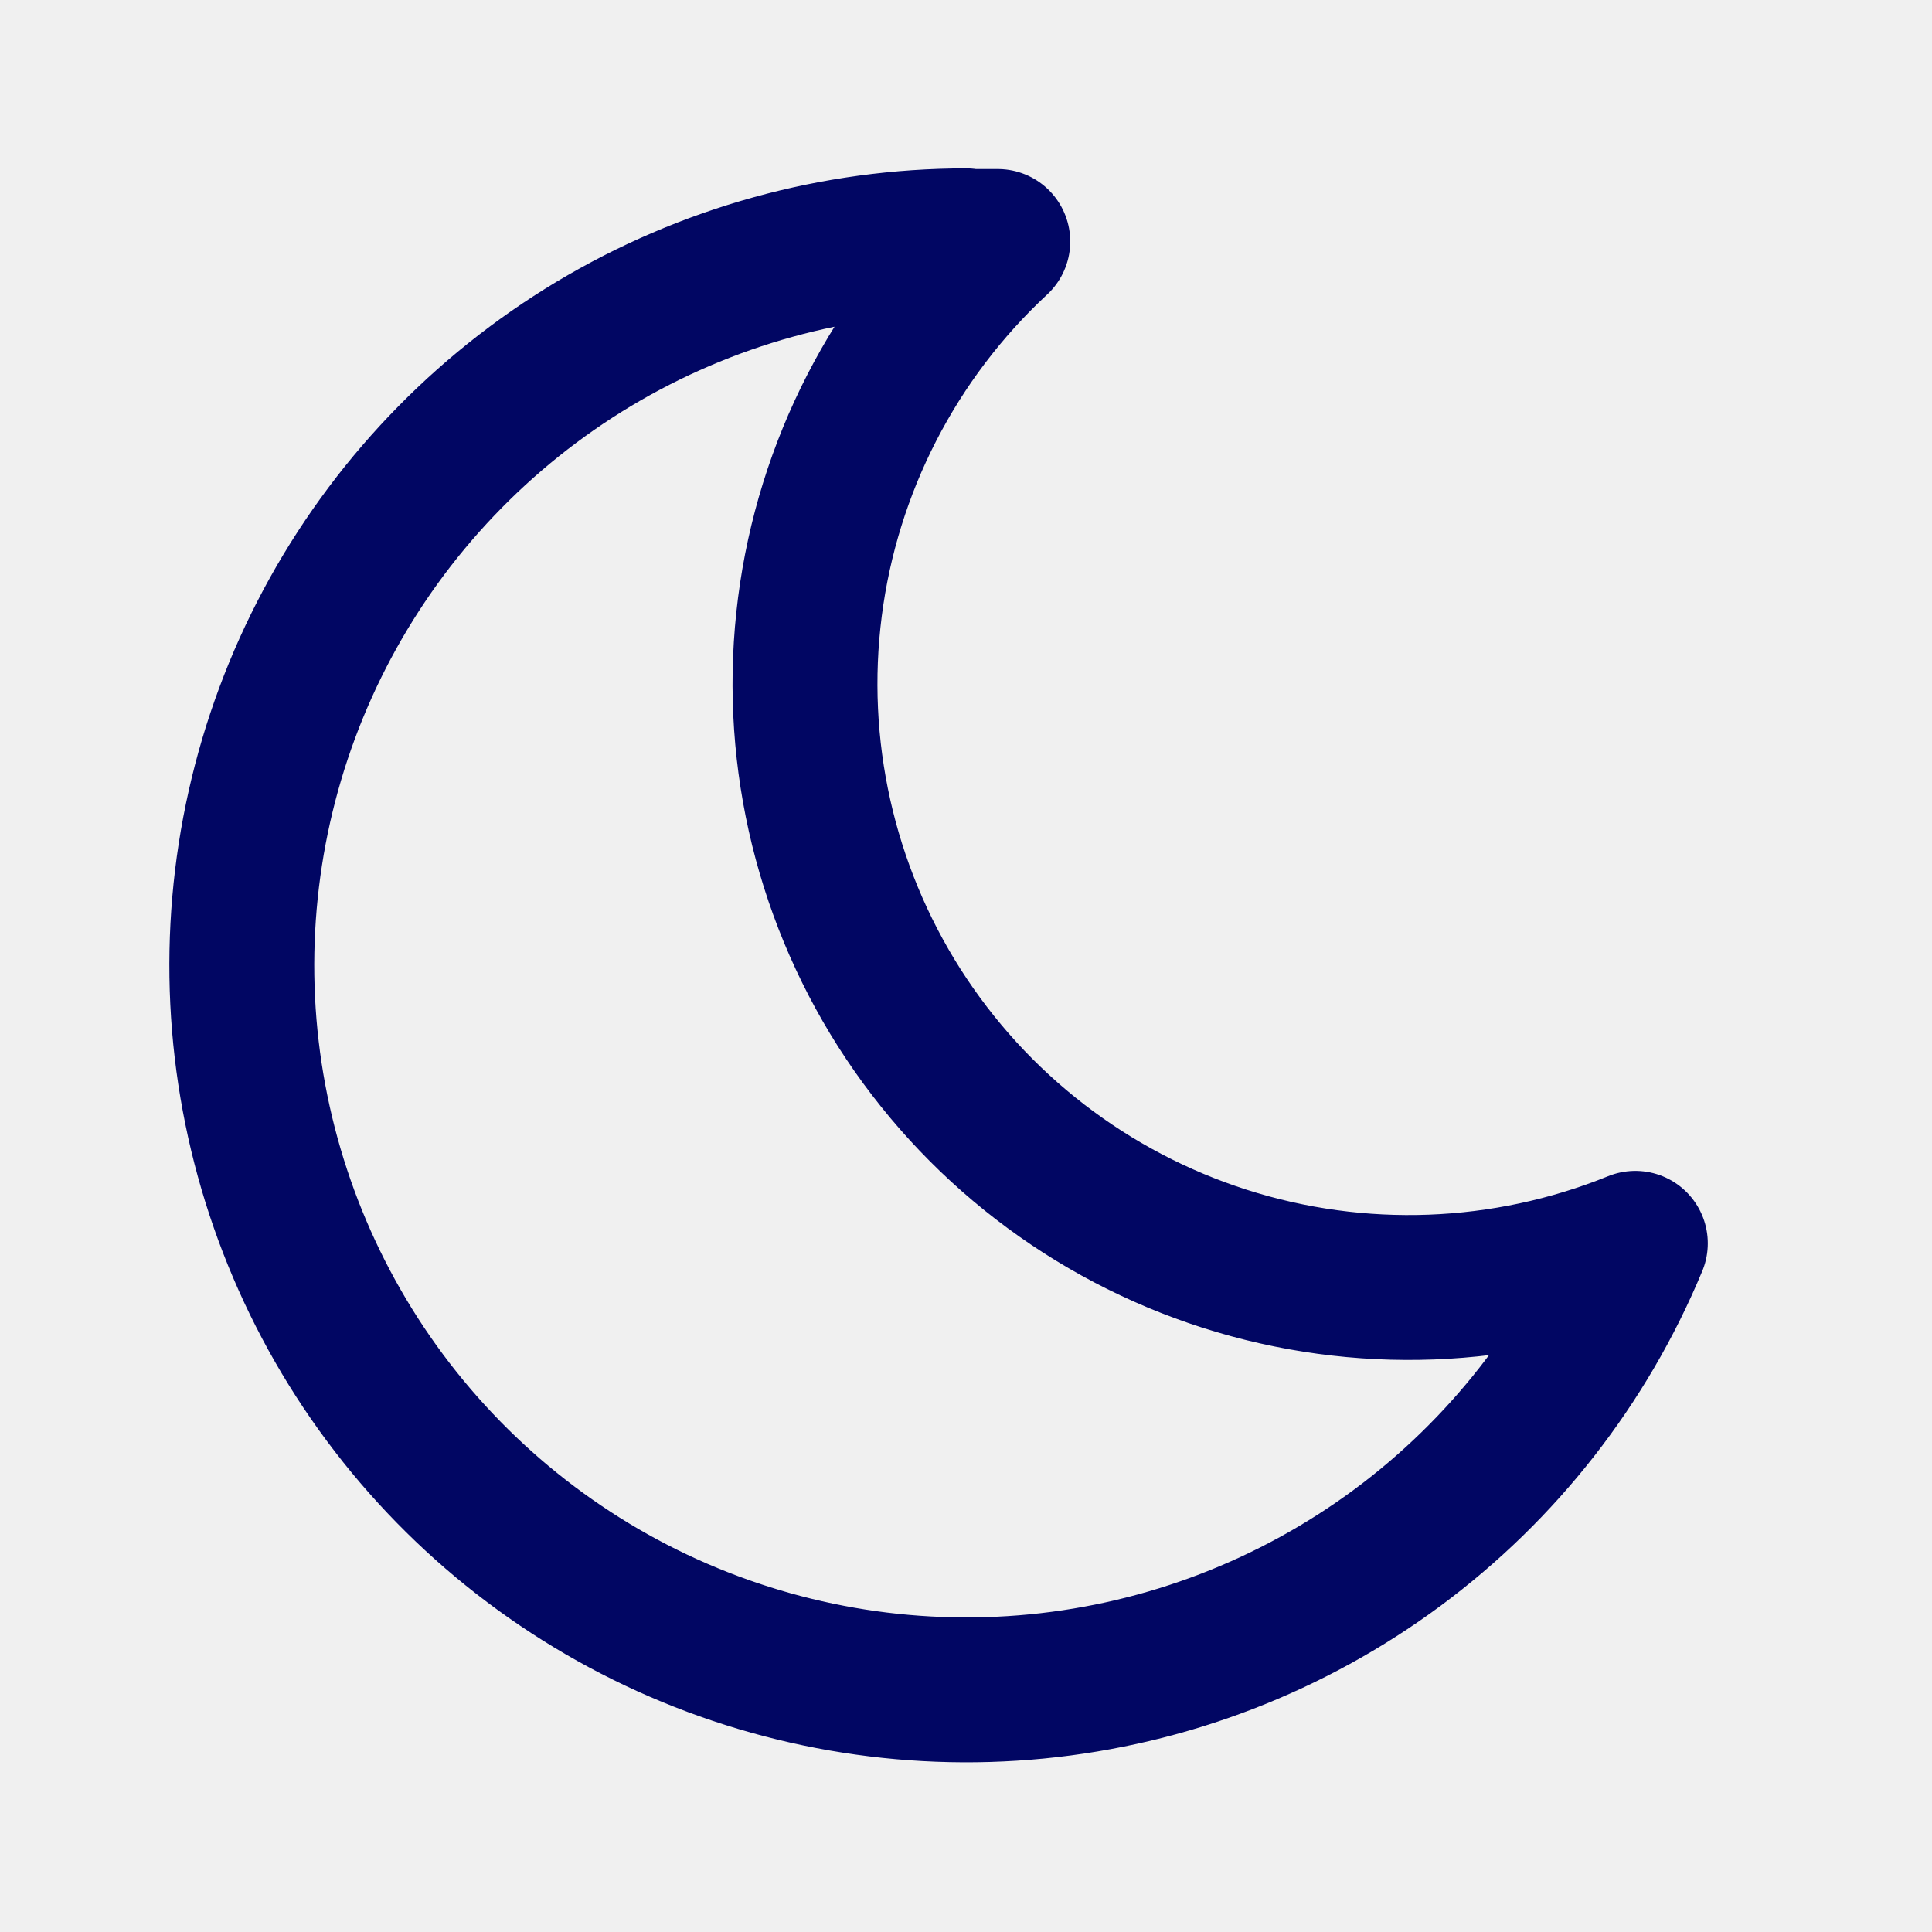
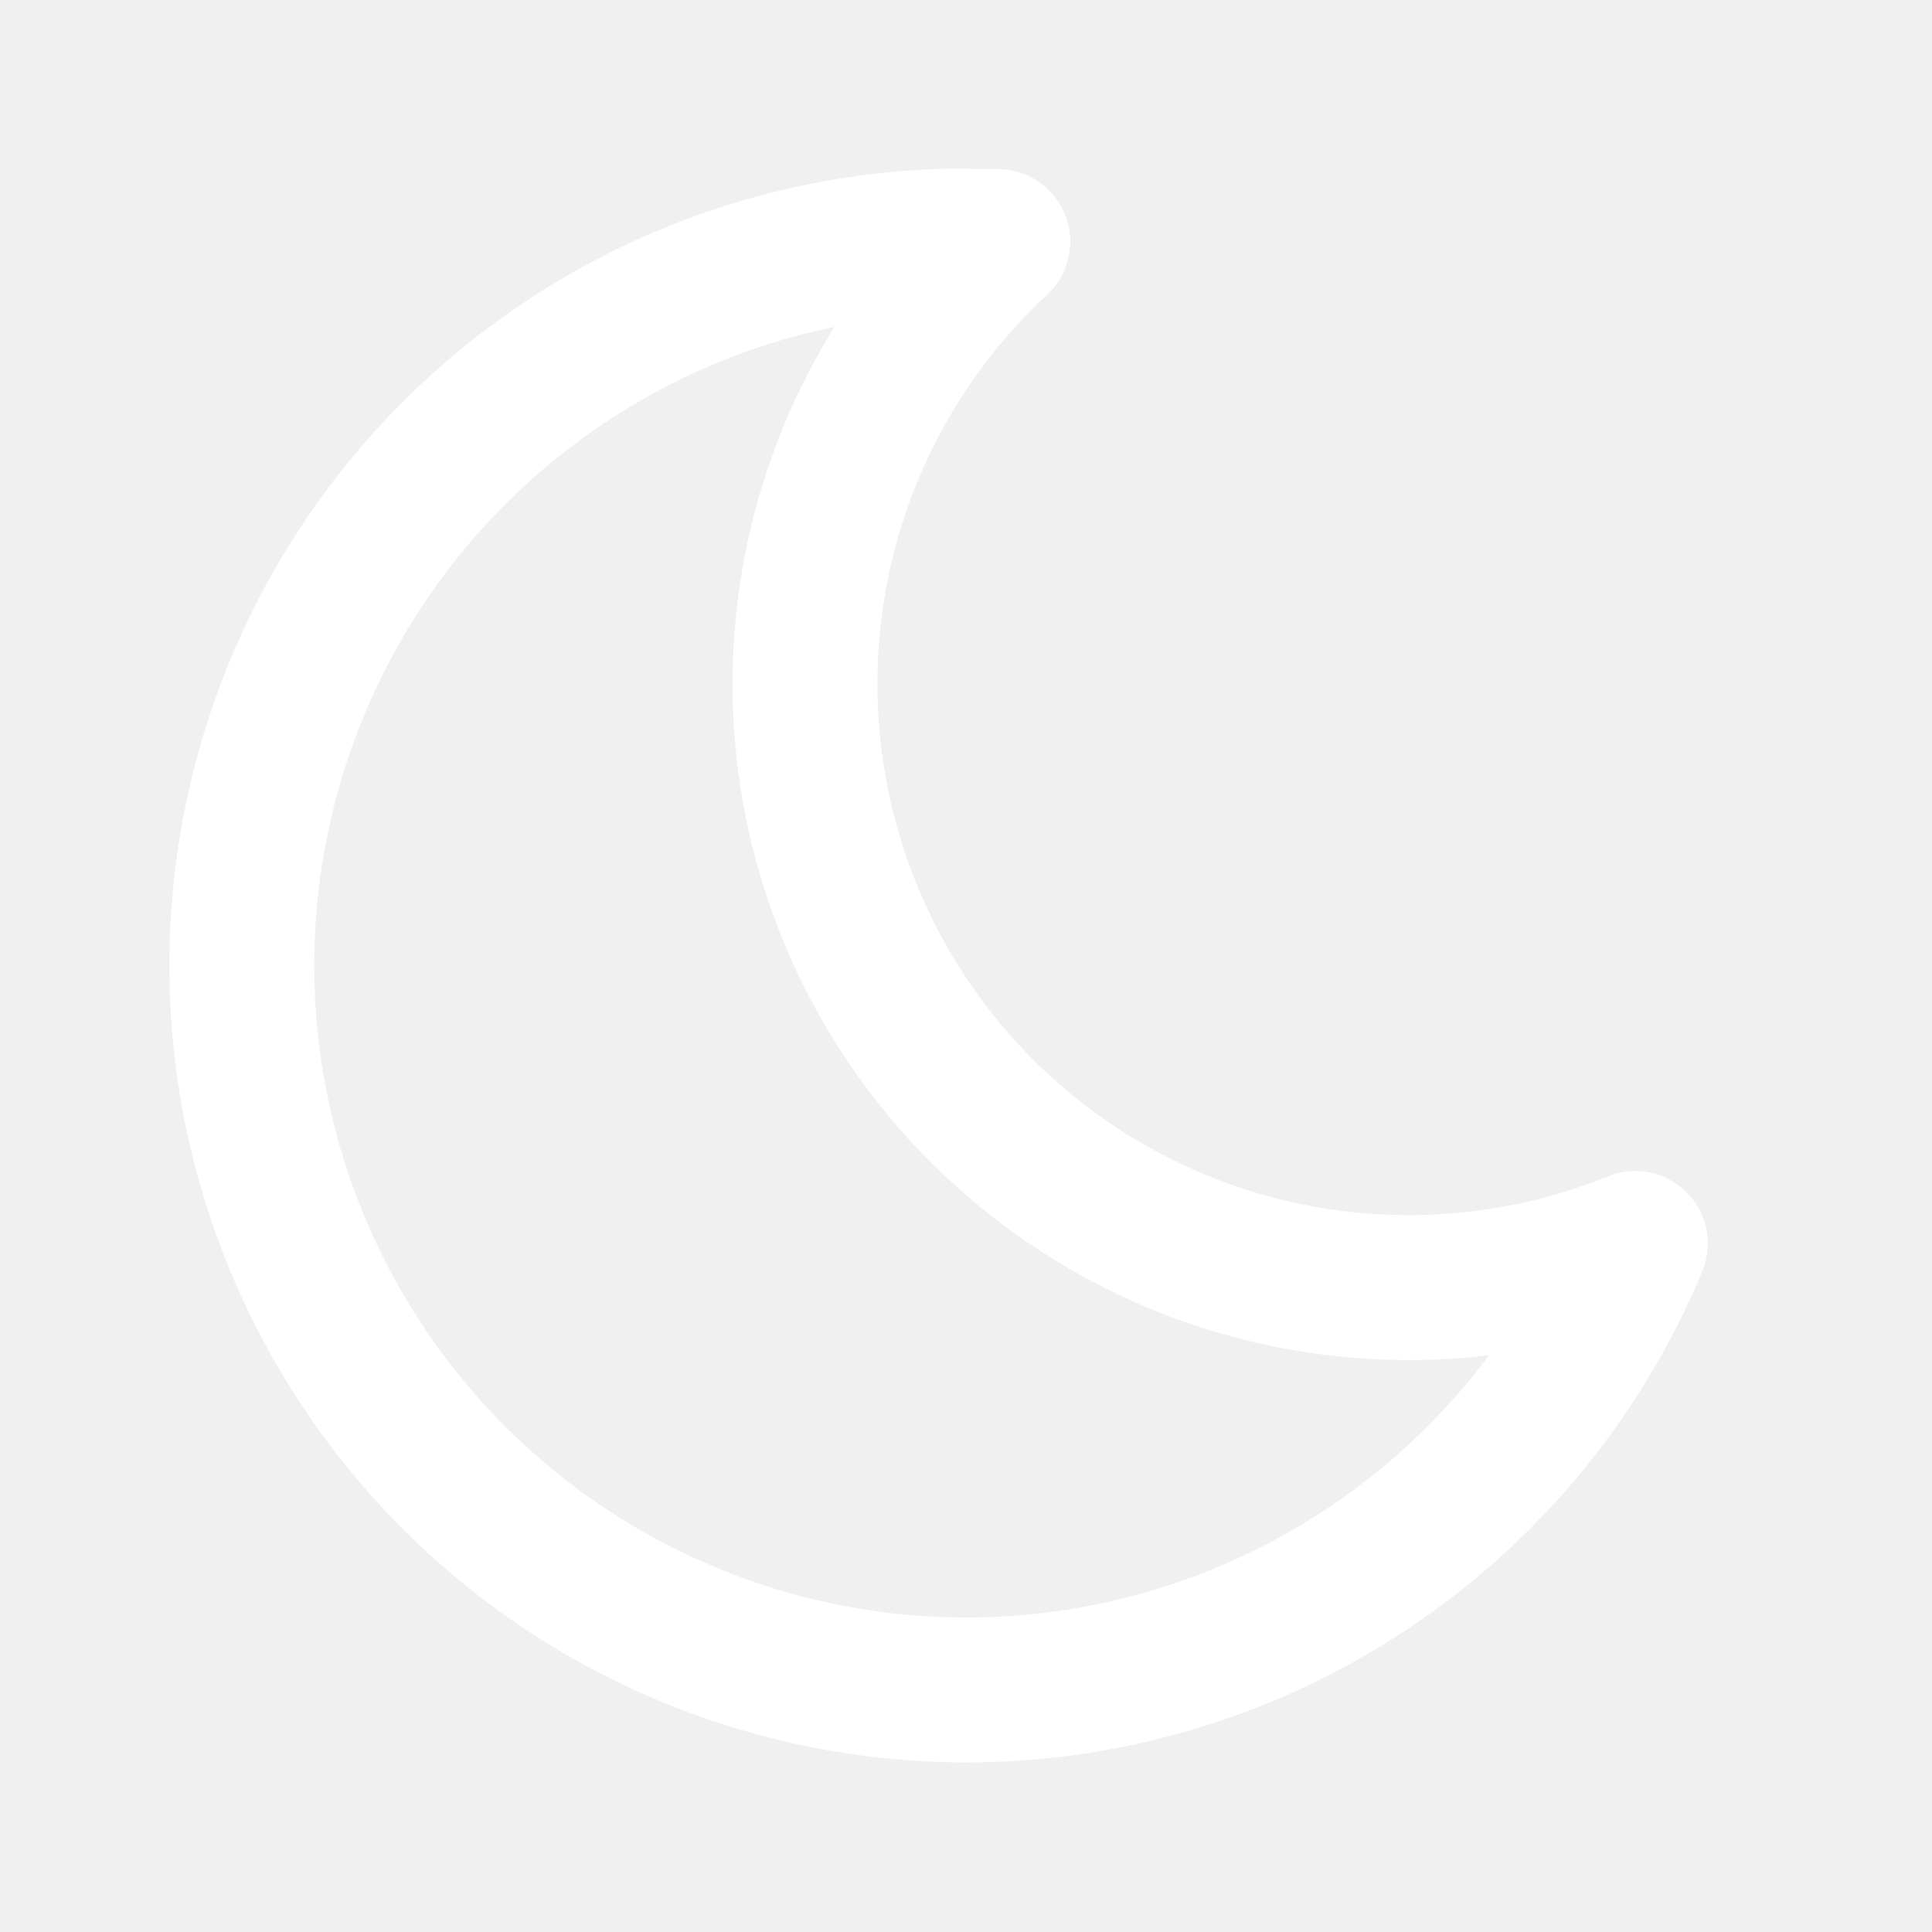
<svg xmlns="http://www.w3.org/2000/svg" width="20" height="20" viewBox="0 0 20 20" fill="none">
-   <g clip-path="url(#clip0_11326_1991)">
-     <path d="M10.002 2.5C10.111 2.5 10.221 2.5 10.329 2.5C9.258 3.495 8.57 4.833 8.384 6.283C8.198 7.732 8.526 9.201 9.31 10.434C10.095 11.667 11.287 12.586 12.679 13.031C14.07 13.476 15.574 13.42 16.929 12.871C16.408 14.125 15.556 15.214 14.465 16.022C13.374 16.829 12.084 17.326 10.732 17.458C9.381 17.59 8.019 17.352 6.792 16.771C5.565 16.19 4.519 15.286 3.765 14.157C3.012 13.028 2.578 11.715 2.512 10.359C2.446 9.003 2.749 7.654 3.389 6.457C4.029 5.26 4.983 4.259 6.147 3.56C7.312 2.862 8.644 2.493 10.002 2.493V2.5Z" stroke="#010663" stroke-width="1.5" stroke-linecap="round" stroke-linejoin="round" />
+   <g clip-path="url(#clip0_14034_32566)">
+     <path d="M10.001 2.501C10.111 2.501 10.22 2.501 10.329 2.501C9.258 3.496 8.57 4.834 8.384 6.283C8.198 7.733 8.525 9.202 9.31 10.435C10.095 11.668 11.286 12.587 12.678 13.032C14.07 13.477 15.574 13.421 16.929 12.873C16.408 14.126 15.556 15.215 14.465 16.023C13.373 16.83 12.083 17.327 10.732 17.459C9.381 17.591 8.019 17.353 6.792 16.772C5.565 16.191 4.519 15.287 3.765 14.158C3.011 13.029 2.578 11.716 2.512 10.36C2.446 9.004 2.749 7.655 3.389 6.458C4.029 5.261 4.982 4.259 6.147 3.561C7.311 2.863 8.643 2.494 10.001 2.494V2.501Z" stroke="white" stroke-width="1.5" stroke-linecap="round" stroke-linejoin="round" />
  </g>
  <defs>
-     <clipPath id="clip0_11326_1991">
+     <clipPath id="clip0_14034_32566">
      <rect width="20" height="20" fill="white" />
    </clipPath>
  </defs>
</svg>
